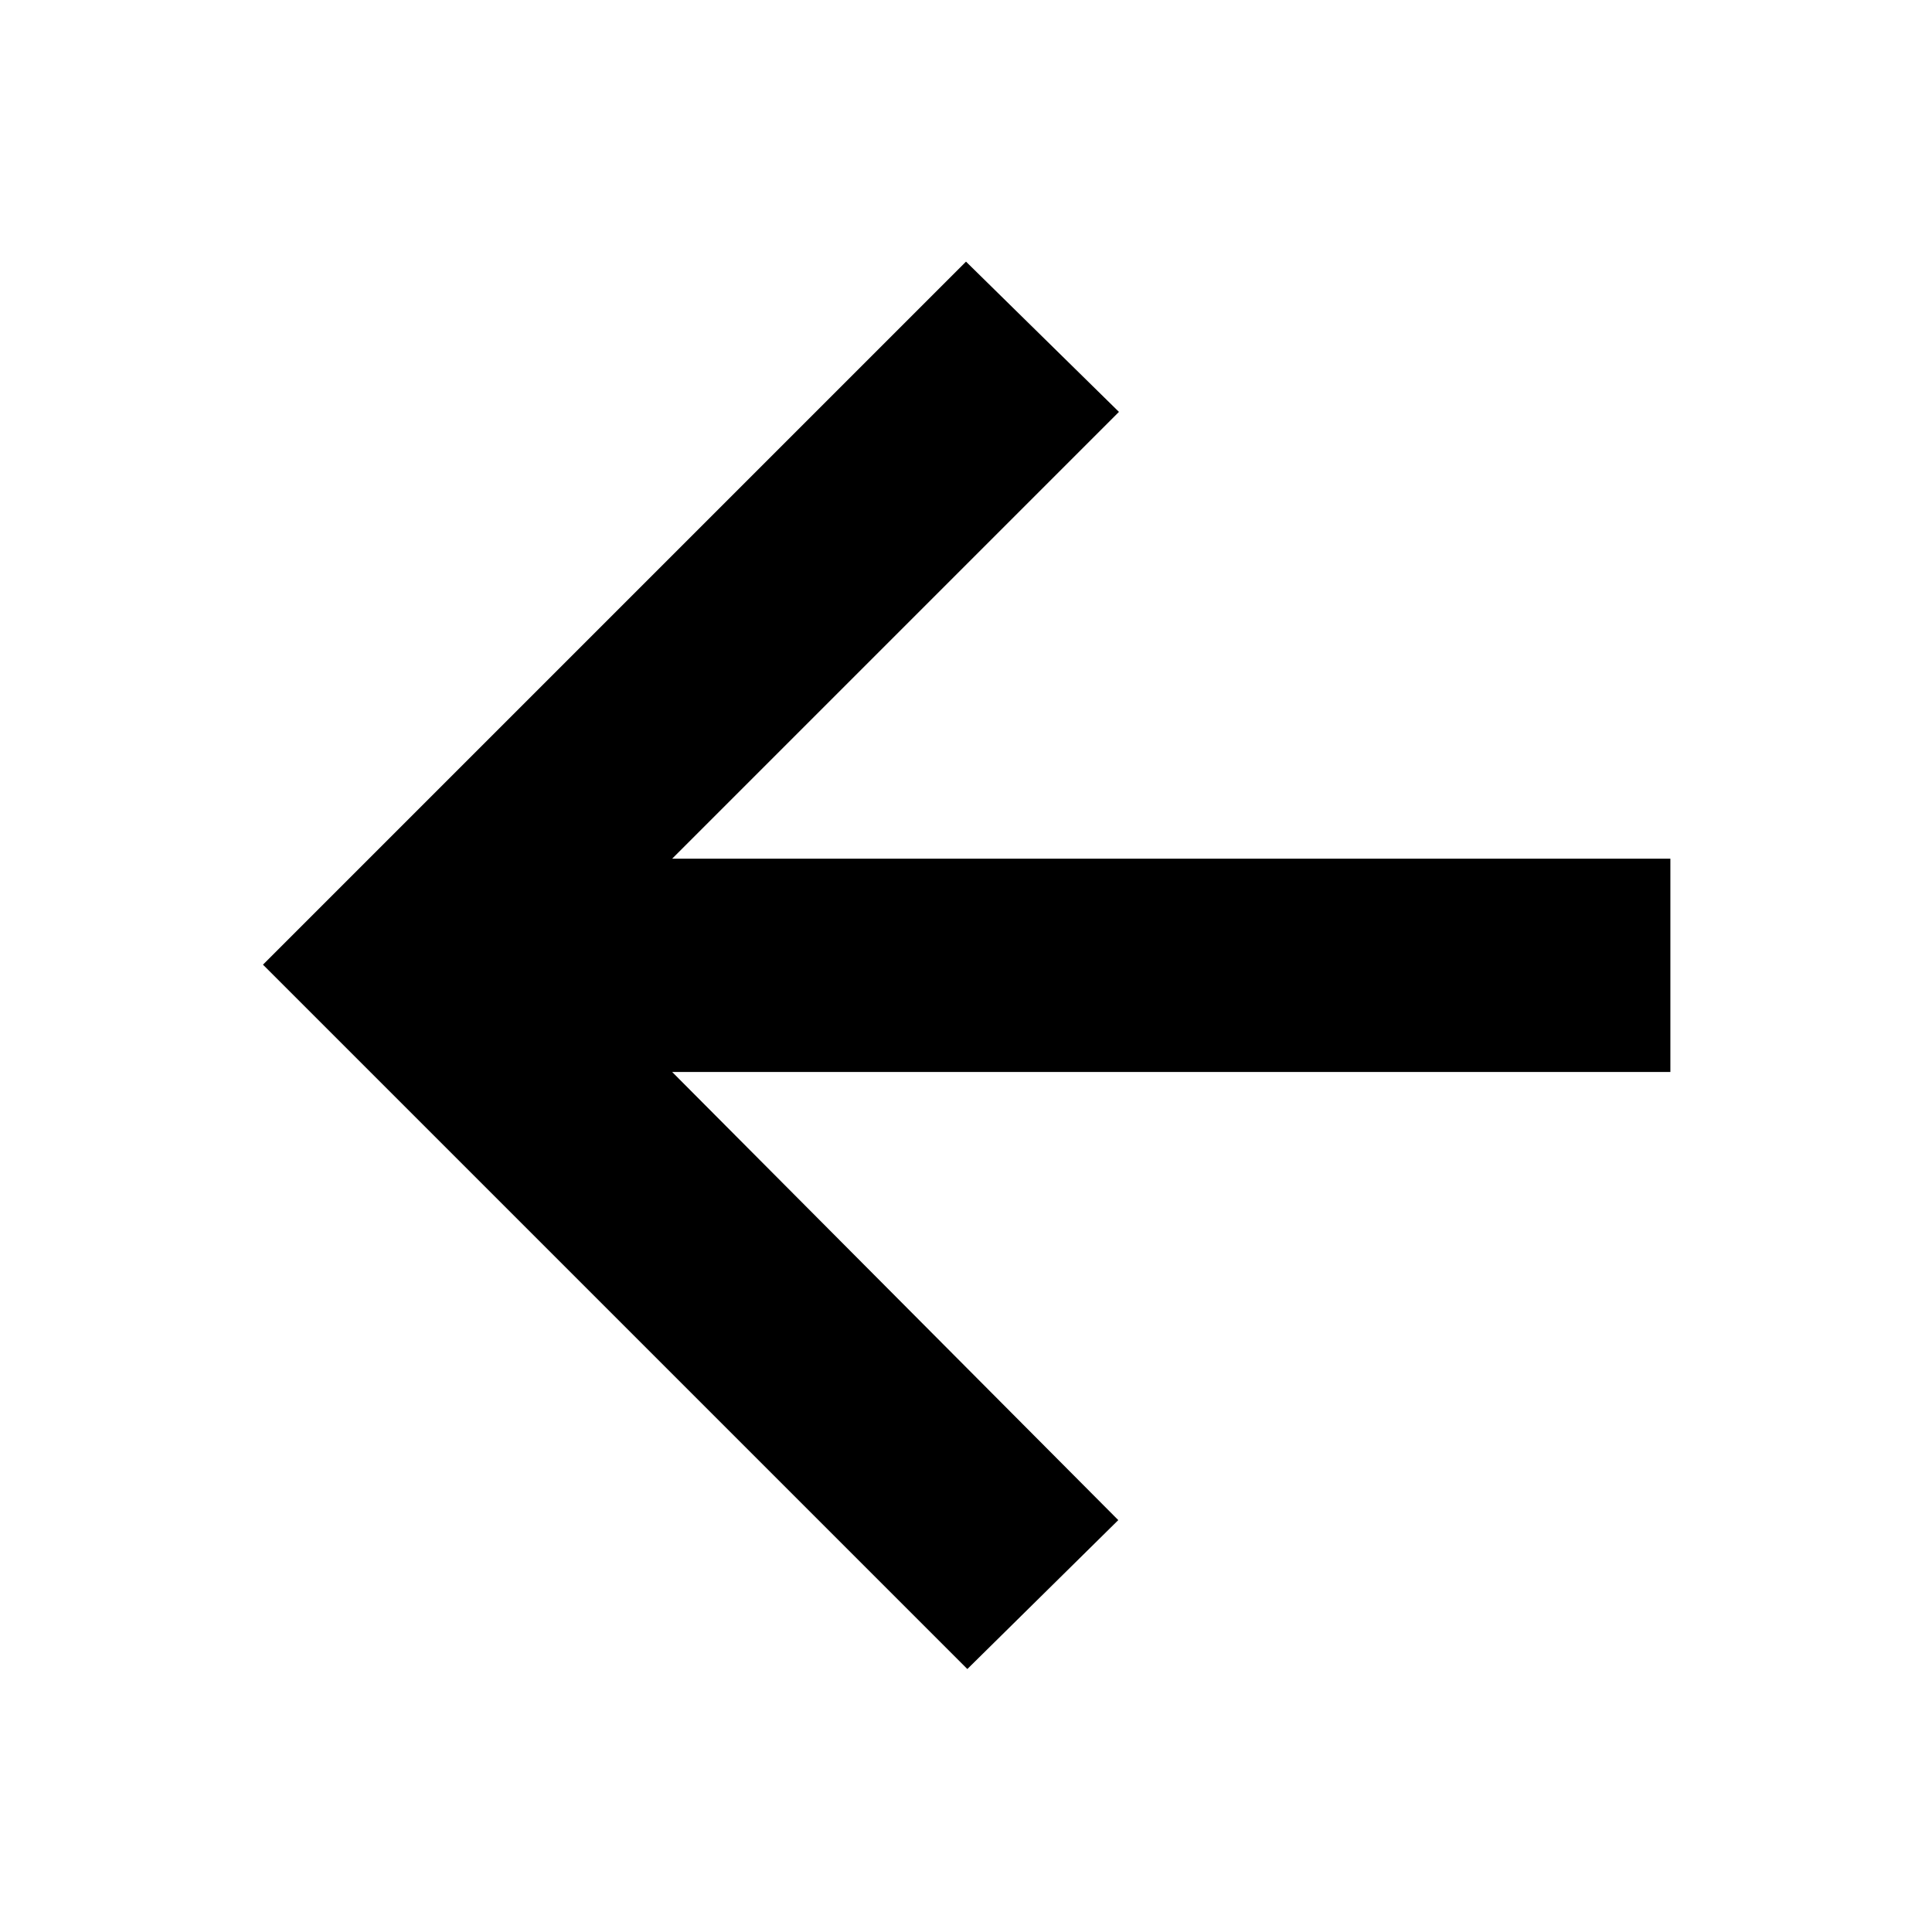
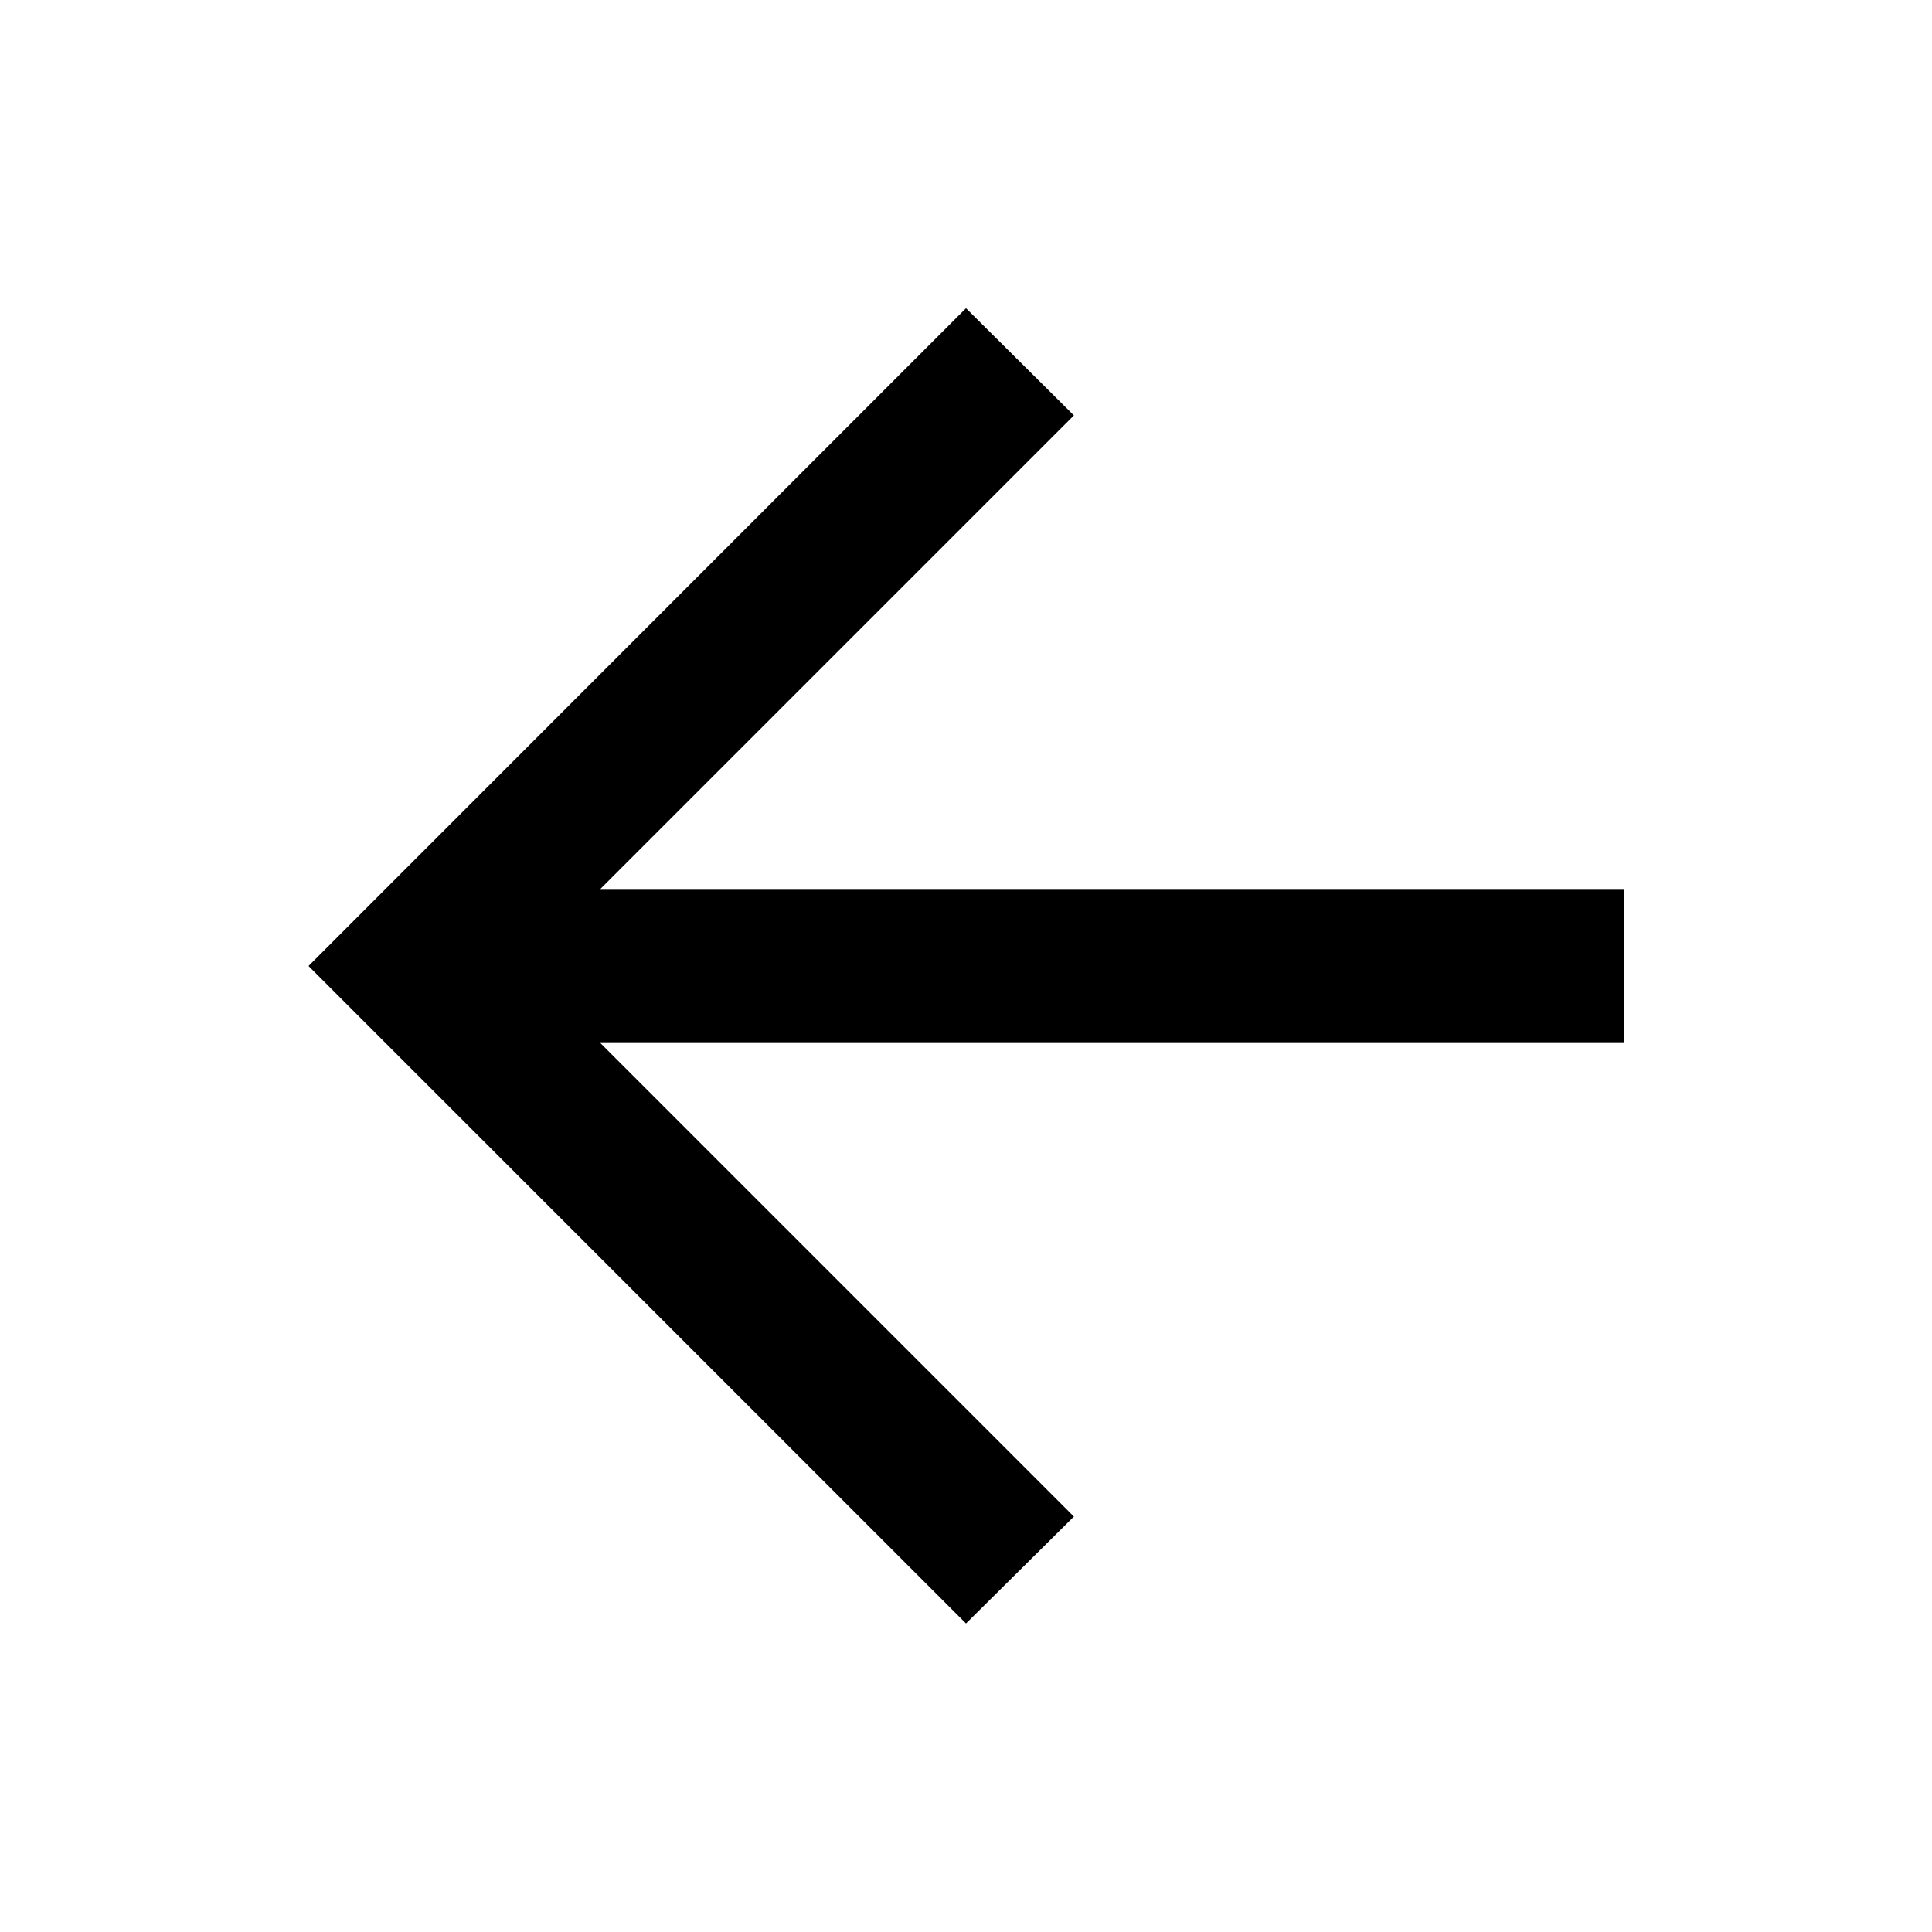
<svg xmlns="http://www.w3.org/2000/svg" height="40" viewBox="0 -960 960 960" width="40">
-   <path d="m333.999-427.334 221.667 222.667-74.999 74-350-350L480-830l75.999 74.667-222 222H830v105.999H333.999Z" />
+   <path d="m297.92-442.123 235.696 235.696L480-153.304 153.304-480 480-806.855l53.616 53.282L297.92-517.877h508.935v75.754H297.92Z" />
</svg>
